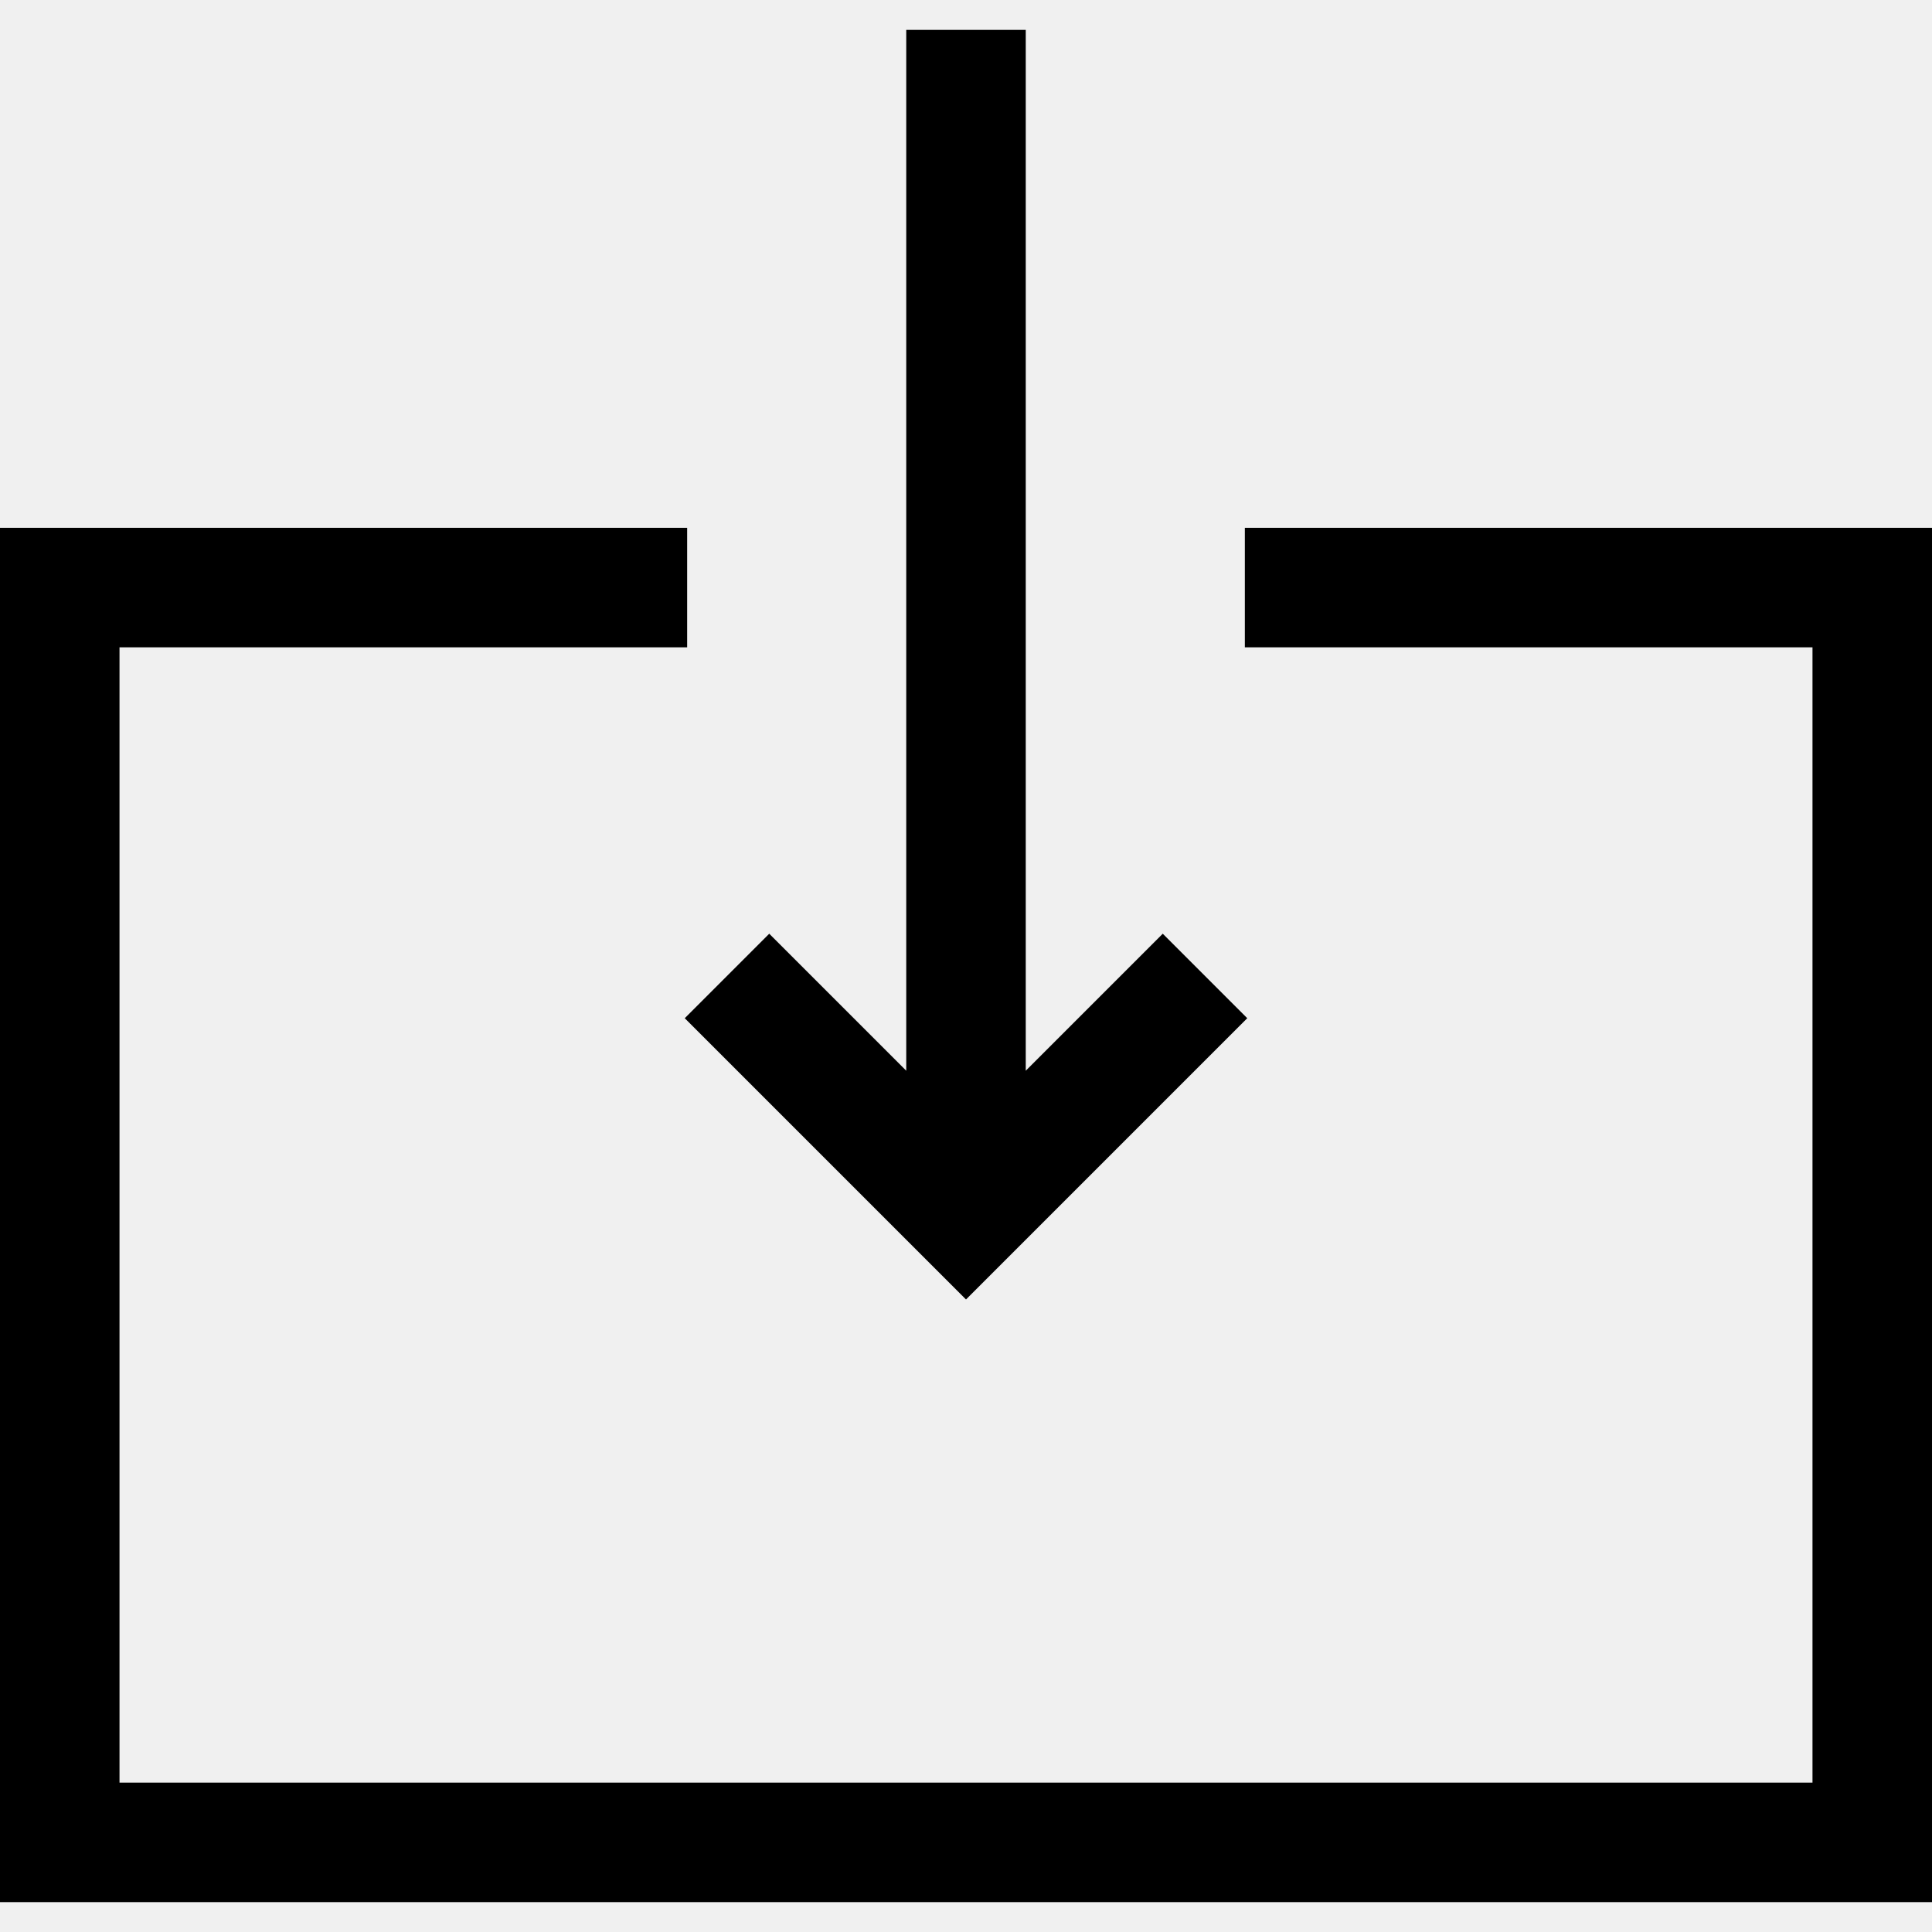
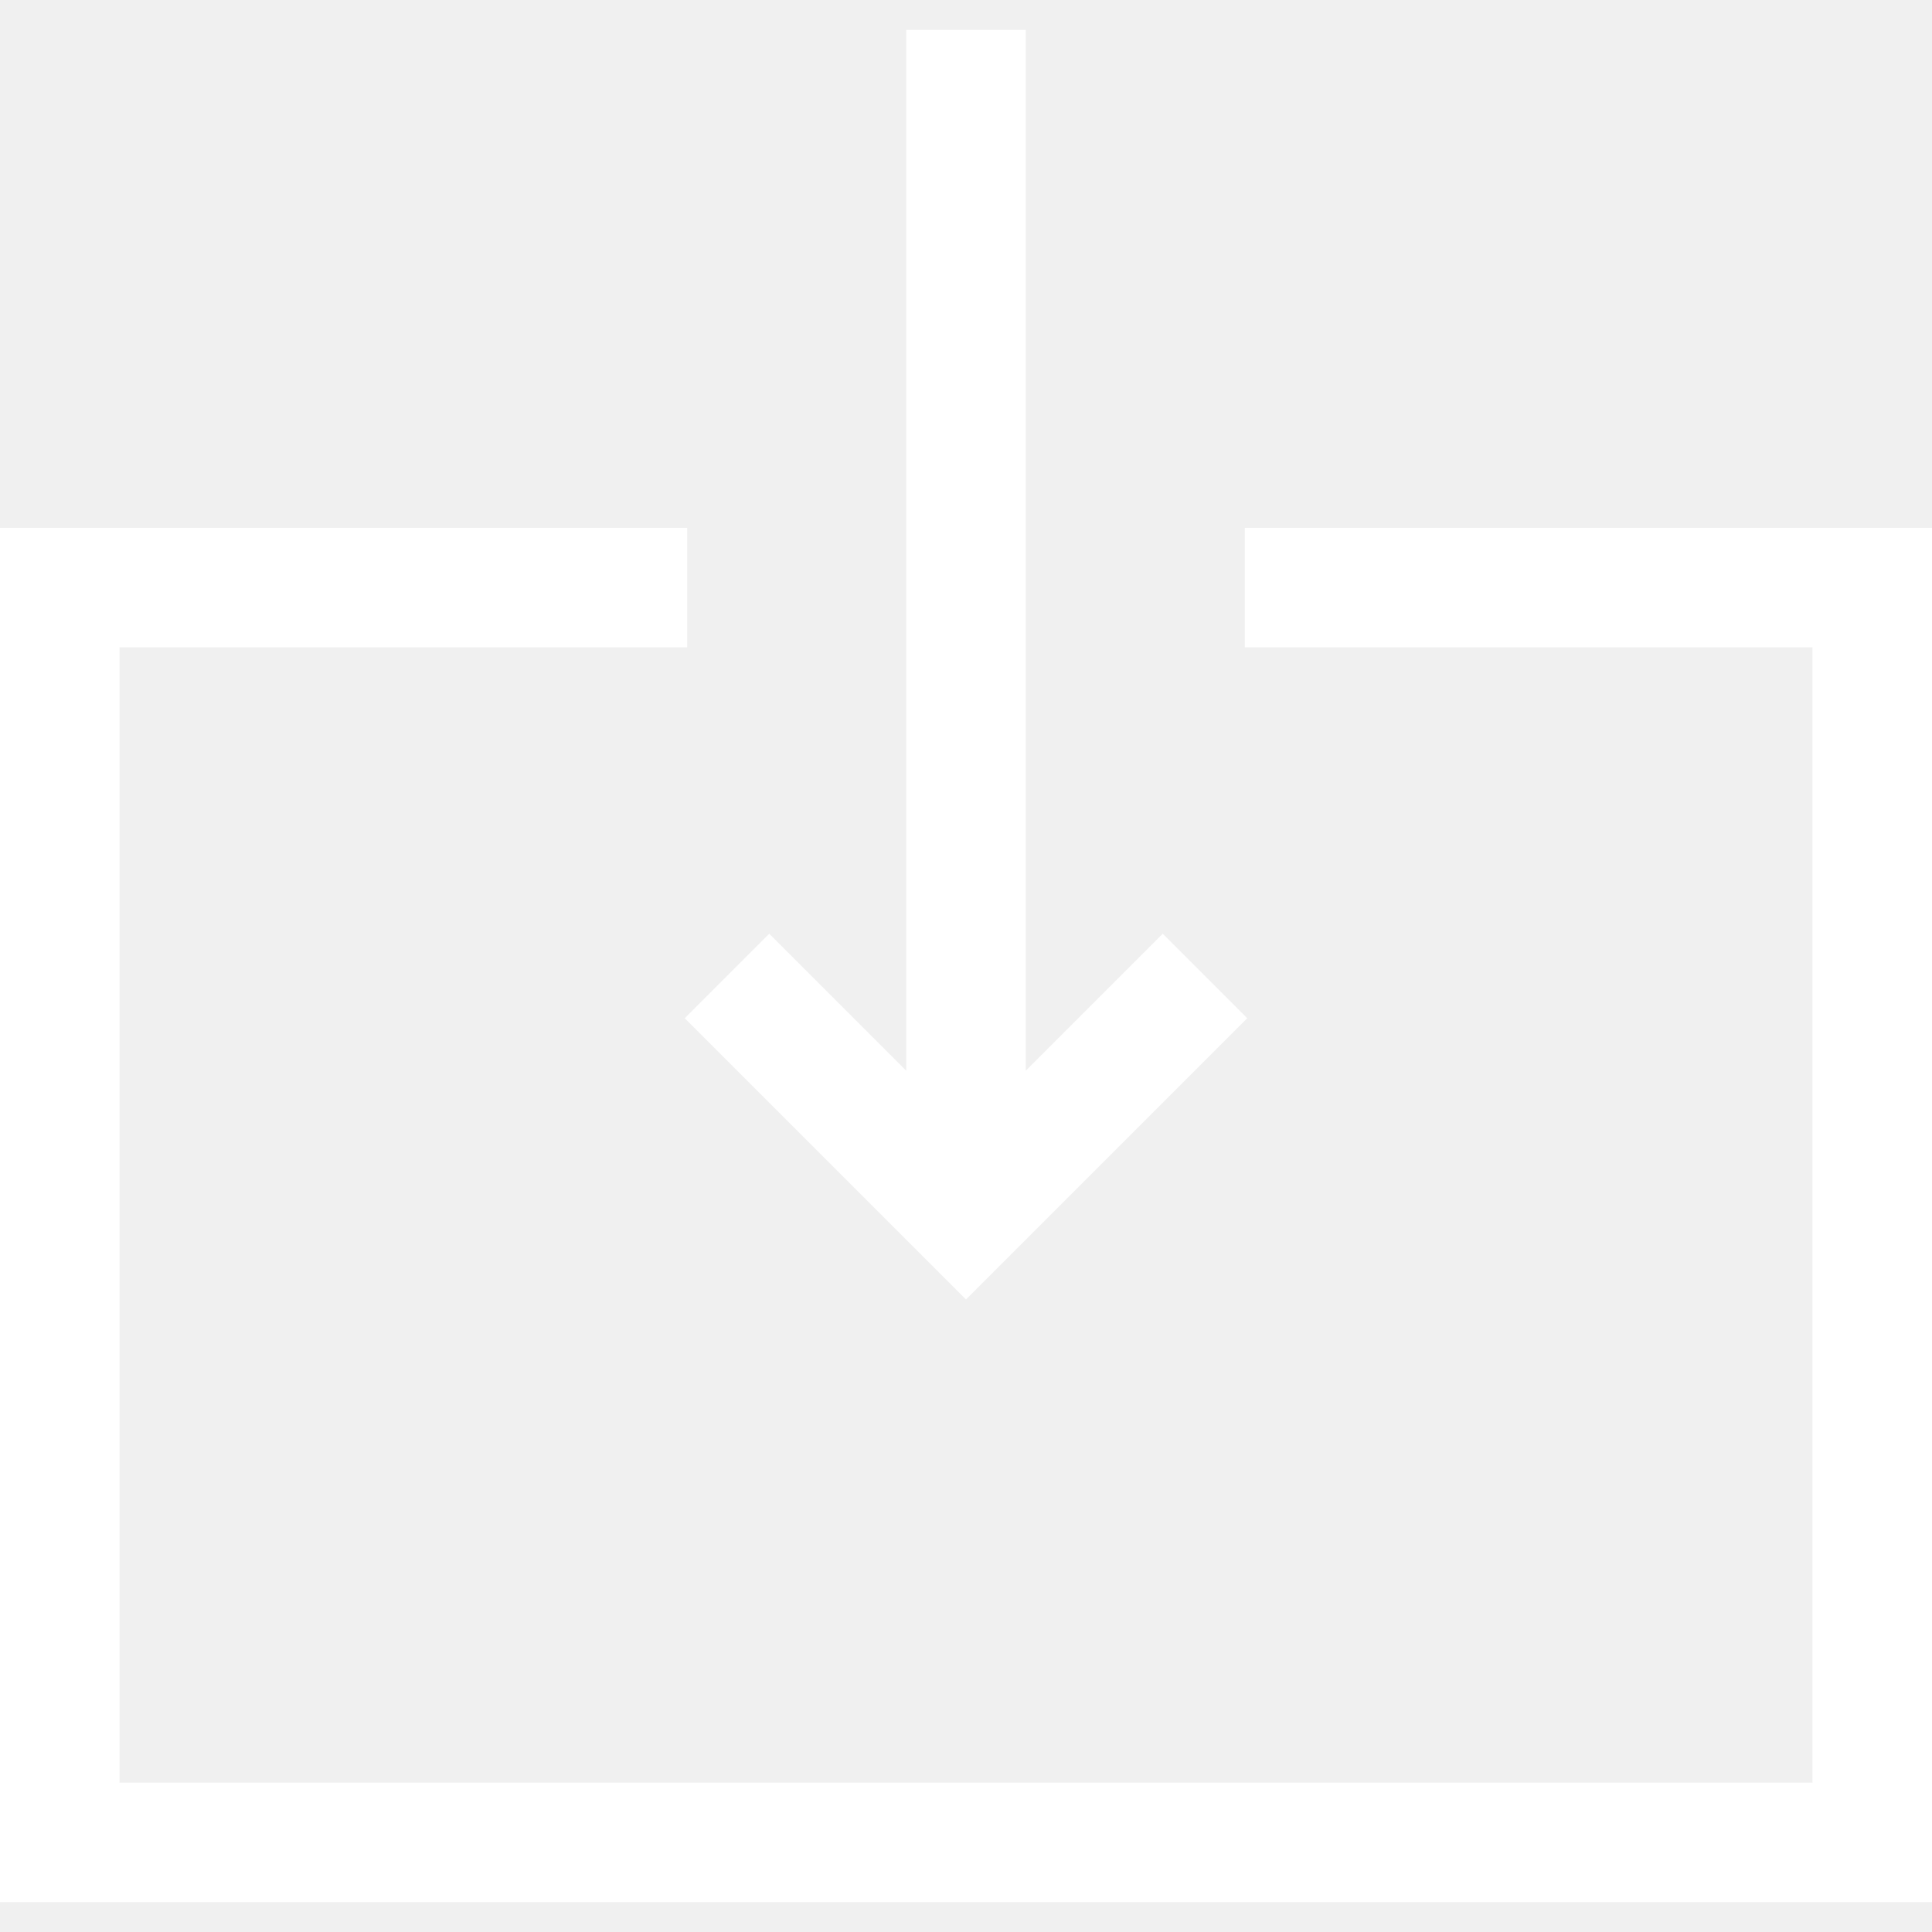
- <svg xmlns="http://www.w3.org/2000/svg" version="1.1" id="Layer_1" x="0px" y="0px" viewBox="0 0 485 485" style="enable-background:new 0 0 485 485;" xml:space="preserve">
-   <g>
-     <polygon points="312.5,132.5 312.5,162.5 455,162.5 455,447.5 30,447.5 30,162.5 172.5,162.5 172.5,132.5 0,132.5 0,477.5    485,477.5 485,132.5  " />
-     <polygon points="171.894,255.606 242.5,326.213 313.106,255.606 291.894,234.394 257.5,268.787 257.5,7.5 227.5,7.5 227.5,268.787    193.106,234.394  " />
-   </g>
-   <g>
- </g>
-   <g>
- </g>
-   <g>
- </g>
-   <g>
- </g>
-   <g>
- </g>
-   <g>
- </g>
-   <g>
- </g>
-   <g>
- </g>
-   <g>
- </g>
-   <g>
- </g>
-   <g>
- </g>
-   <g>
- </g>
-   <g>
- </g>
-   <g>
- </g>
-   <g>
- </g>
+ <svg xmlns="http://www.w3.org/2000/svg" viewBox="0 0 485 485" xml:space="preserve" style="fill: white">
+   <path d="M312.5 132.5v30H455v285H30v-285h142.5v-30H0v345h485v-345z" />
+   <path d="m171.894 255.606 70.606 70.607 70.606-70.607-21.212-21.212-34.394 34.393V7.5h-30v261.287l-34.394-34.393z" />
</svg>
